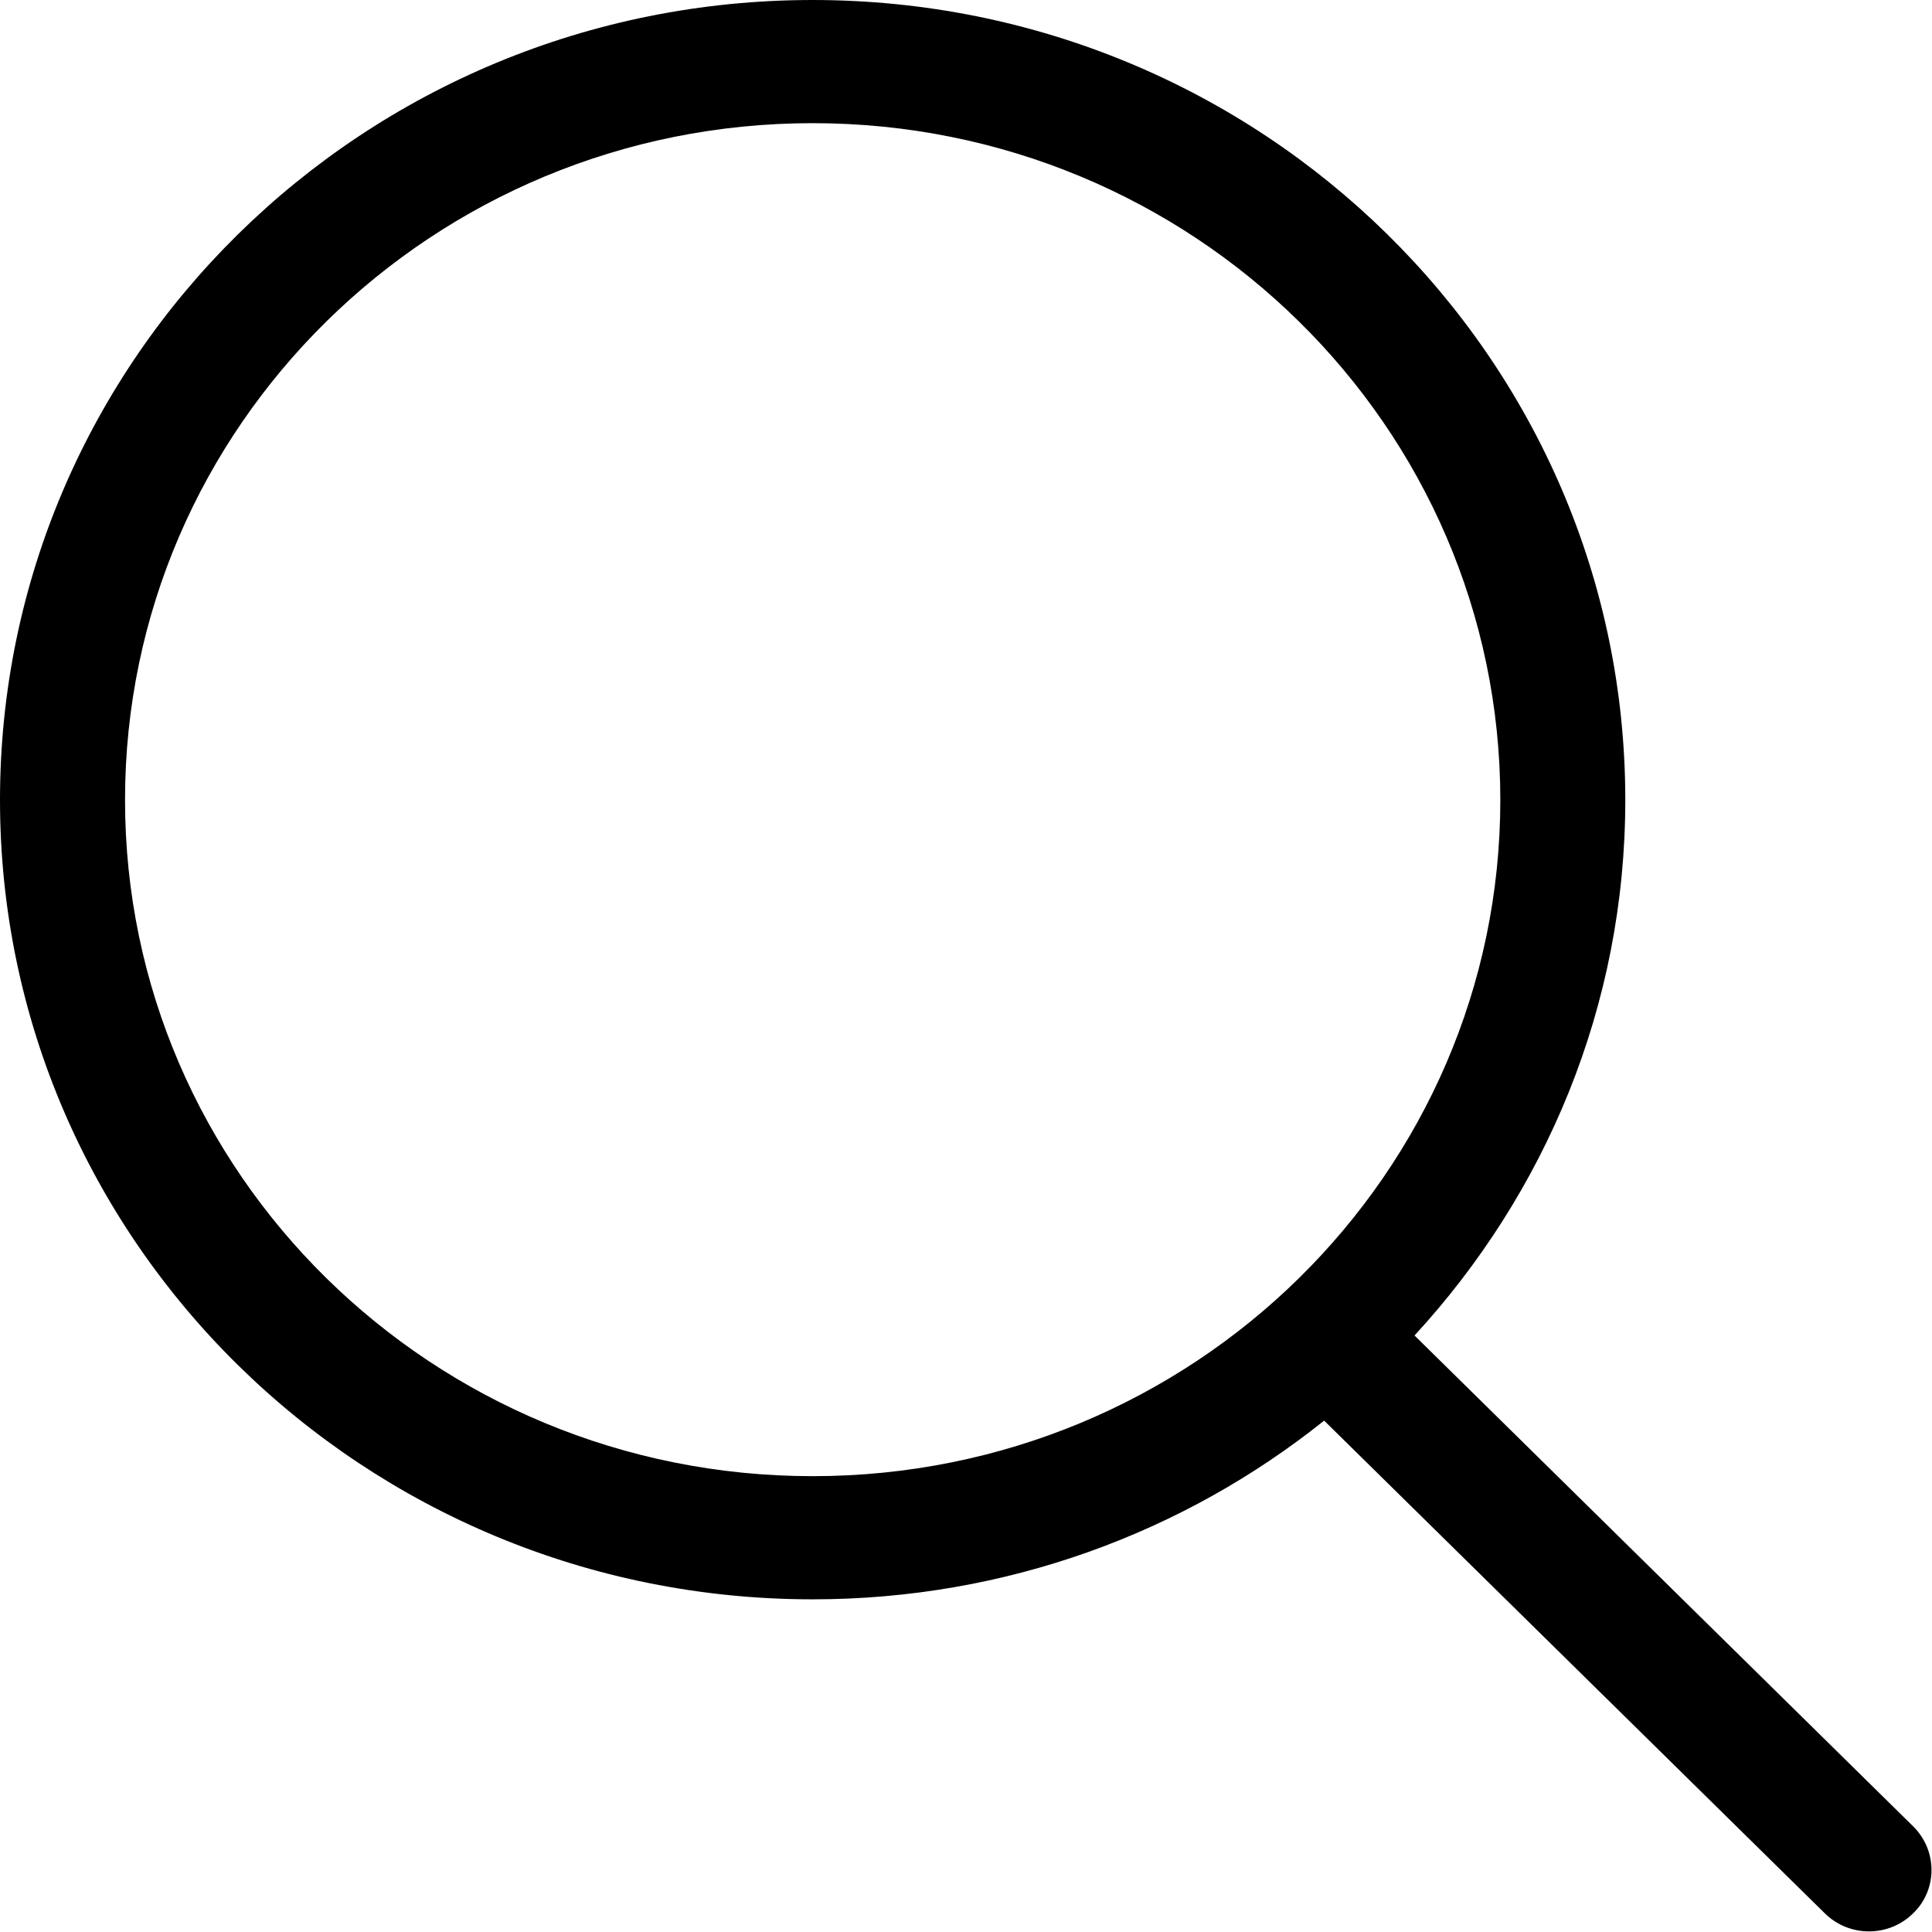
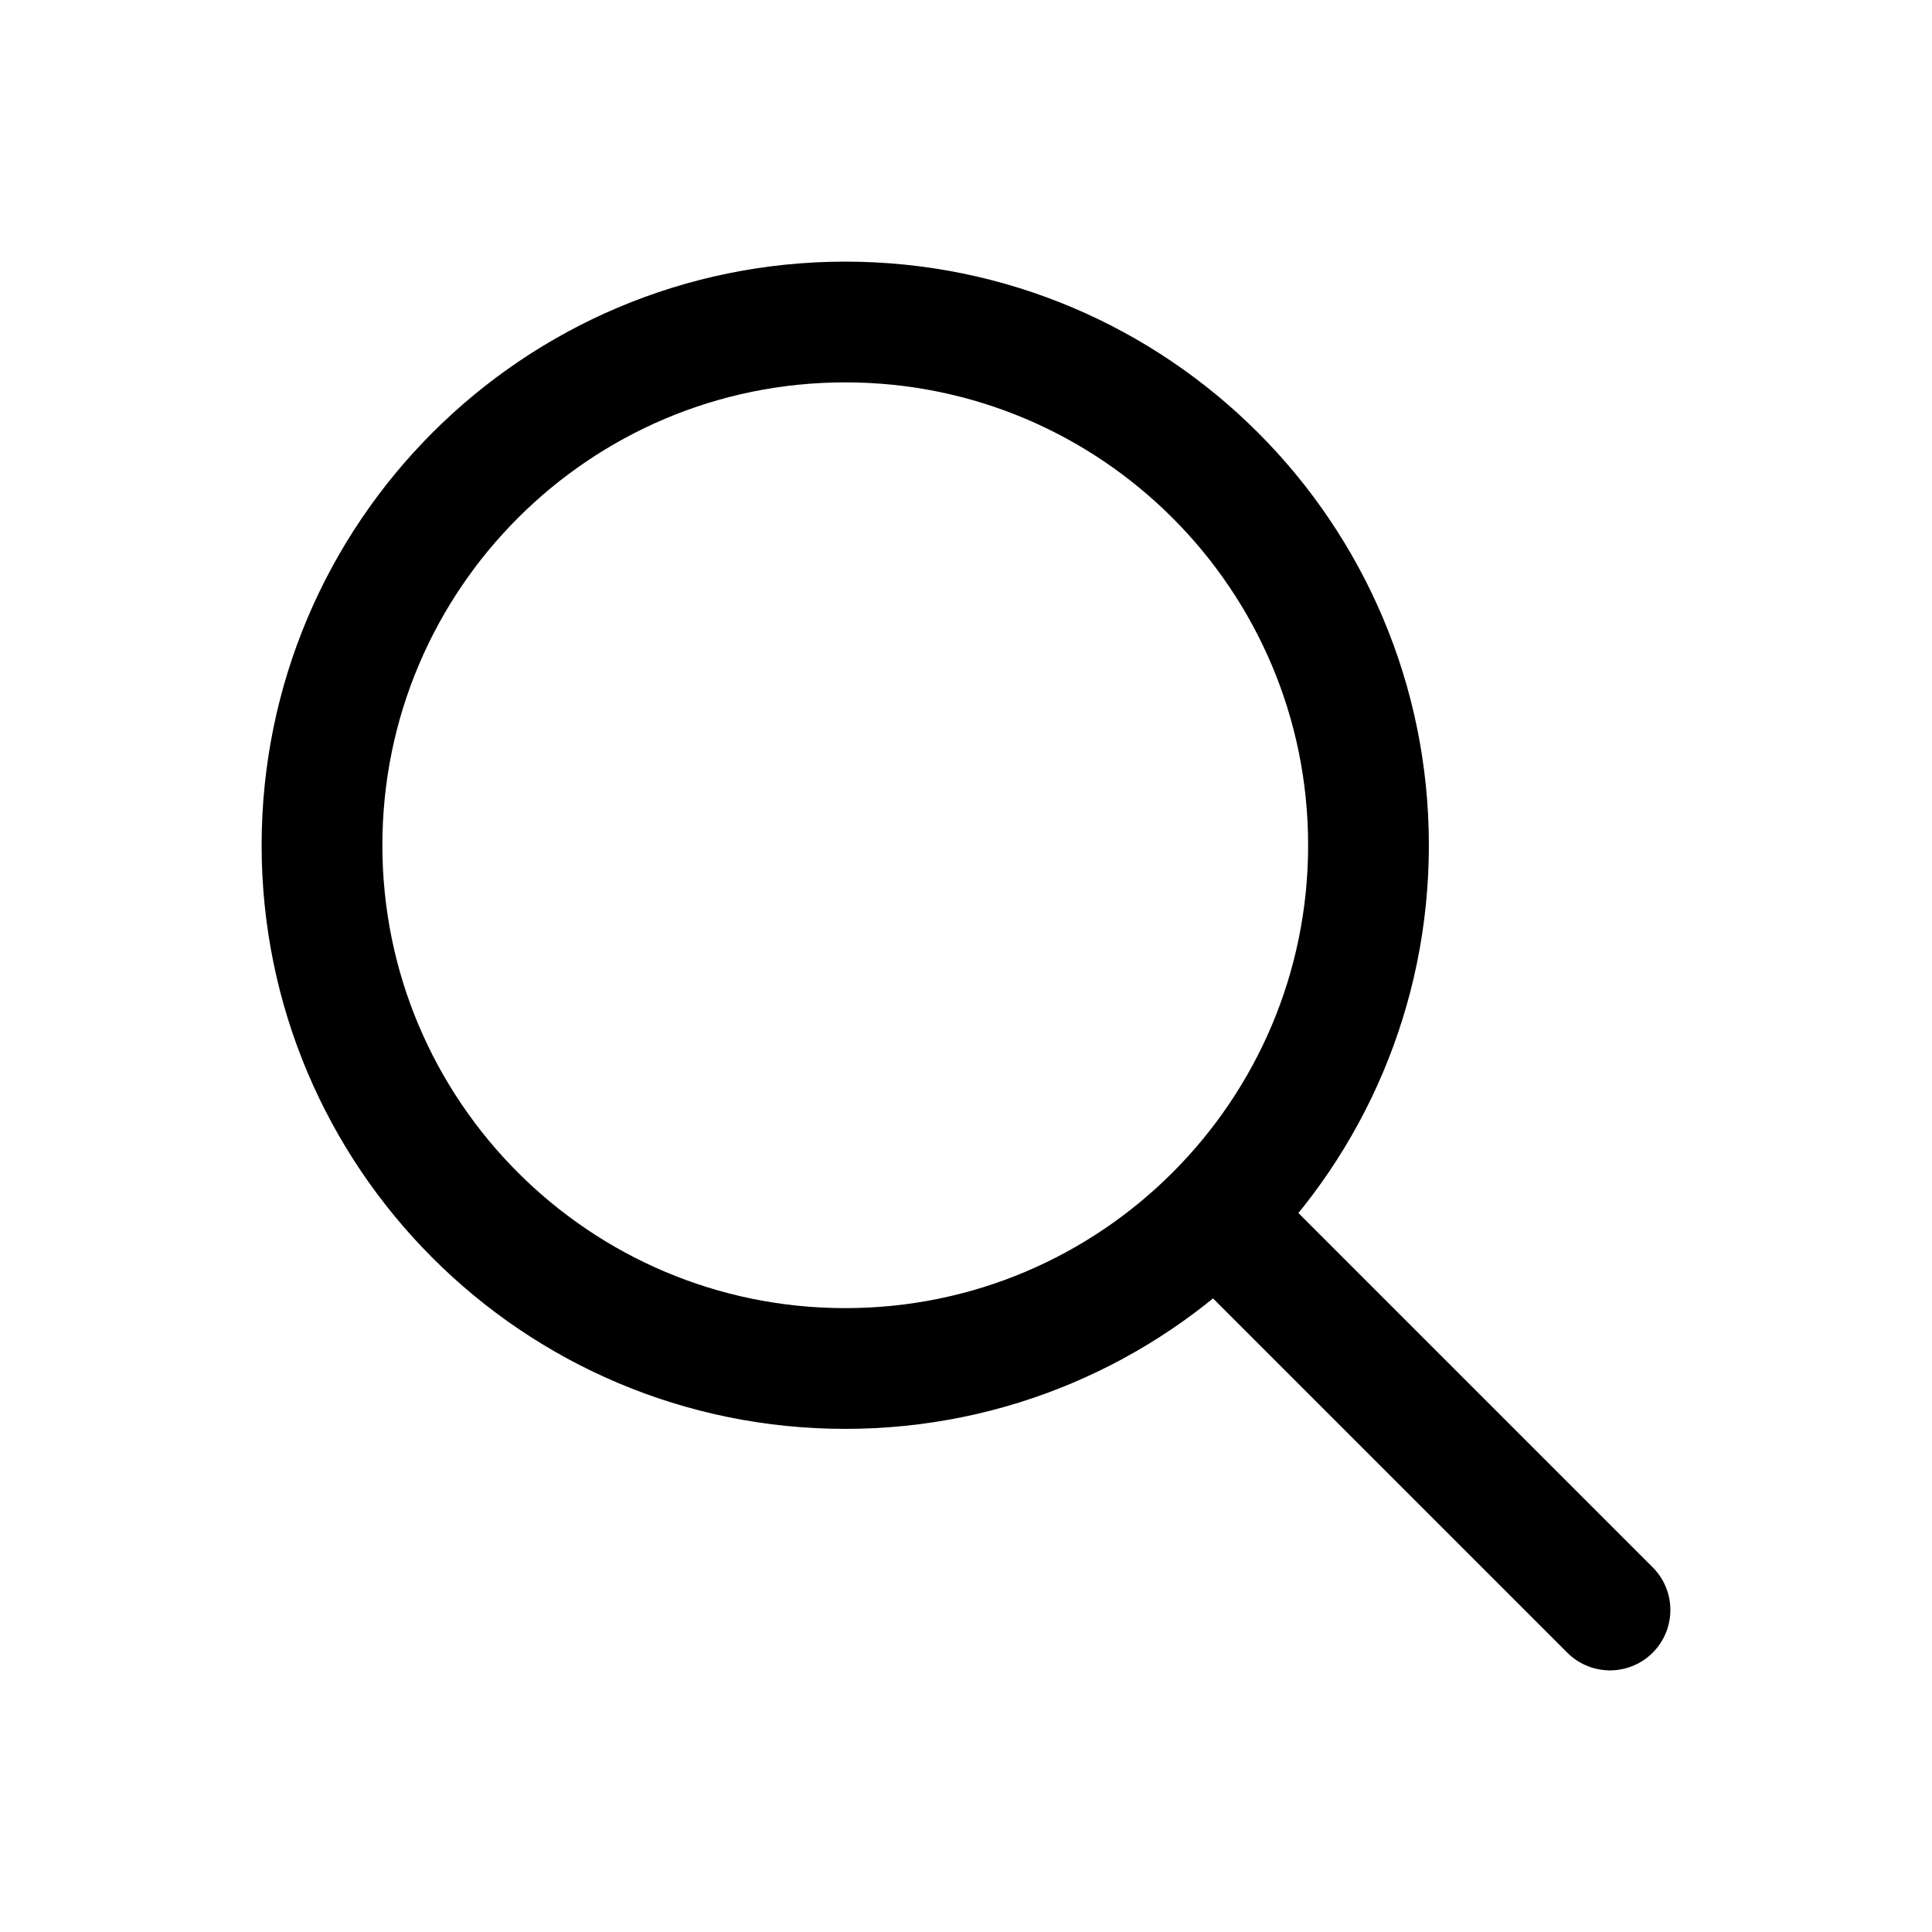
- <svg xmlns="http://www.w3.org/2000/svg" viewBox="0 0 32 32" version="1.1">
-   <defs>
- 
- </defs>
-   <g id="Page-1" stroke="none" stroke-width="1" fill="none" fill-rule="evenodd">
-     <g id="Icon-Set" transform="translate(-256, -1139)" fill="#000000">
-       <path d="M269.46,1163.45 C263.17,1163.45 258.071,1158.44 258.071,1152.25 C258.071,1146.06 263.17,1141.04 269.46,1141.04 C275.75,1141.04 280.85,1146.06 280.85,1152.25 C280.85,1158.44 275.75,1163.45 269.46,1163.45 L269.46,1163.45 Z M287.688,1169.25 L279.429,1161.12 C281.591,1158.77 282.92,1155.67 282.92,1152.25 C282.92,1144.93 276.894,1139 269.46,1139 C262.026,1139 256,1144.93 256,1152.25 C256,1159.56 262.026,1165.49 269.46,1165.49 C272.672,1165.49 275.618,1164.38 277.932,1162.53 L286.224,1170.69 C286.629,1171.09 287.284,1171.09 287.688,1170.69 C288.093,1170.3 288.093,1169.65 287.688,1169.25 L287.688,1169.25 Z" id="search">
- 
- </path>
-     </g>
-   </g>
+ <svg xmlns="http://www.w3.org/2000/svg" viewBox="0 0 24 24" fill="none">
+   <circle cx="10.5" cy="10.5" r="6.5" stroke="#000000" stroke-width="1.5" stroke-linejoin="round" />
+   <path d="M20 20L15.2 15.2" stroke="#000000" stroke-width="1.5" stroke-linecap="round" />
</svg>
